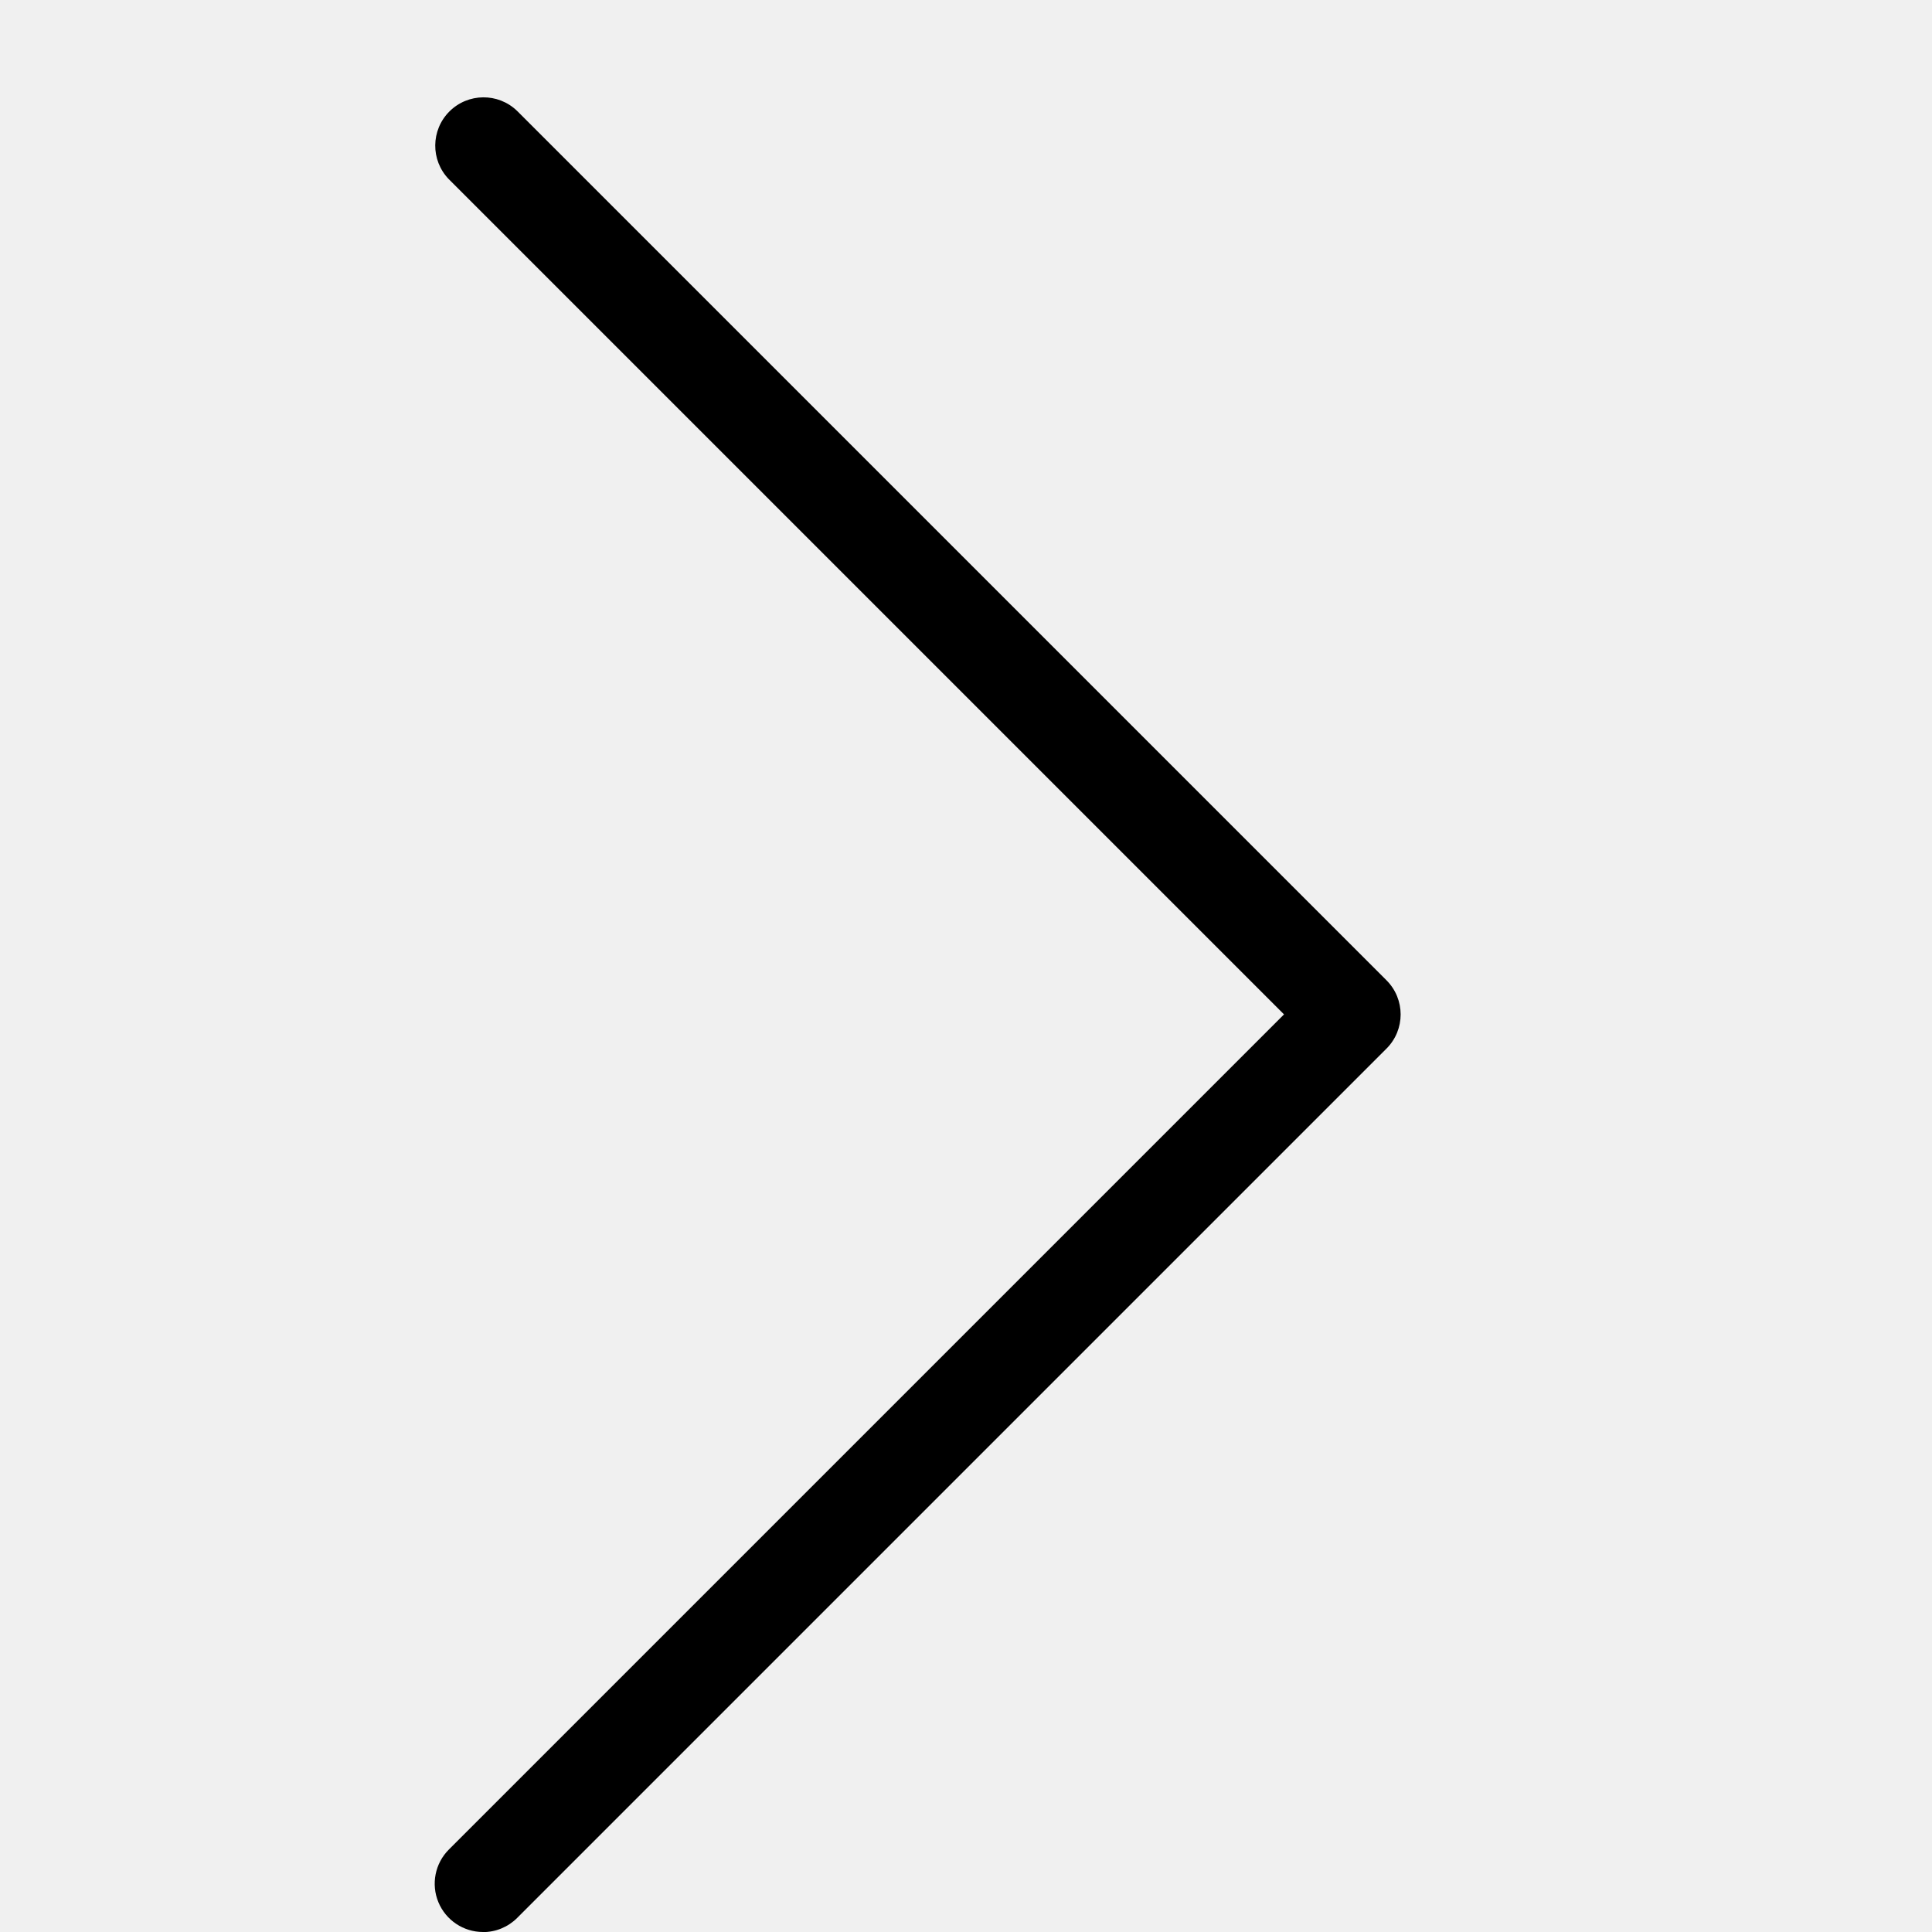
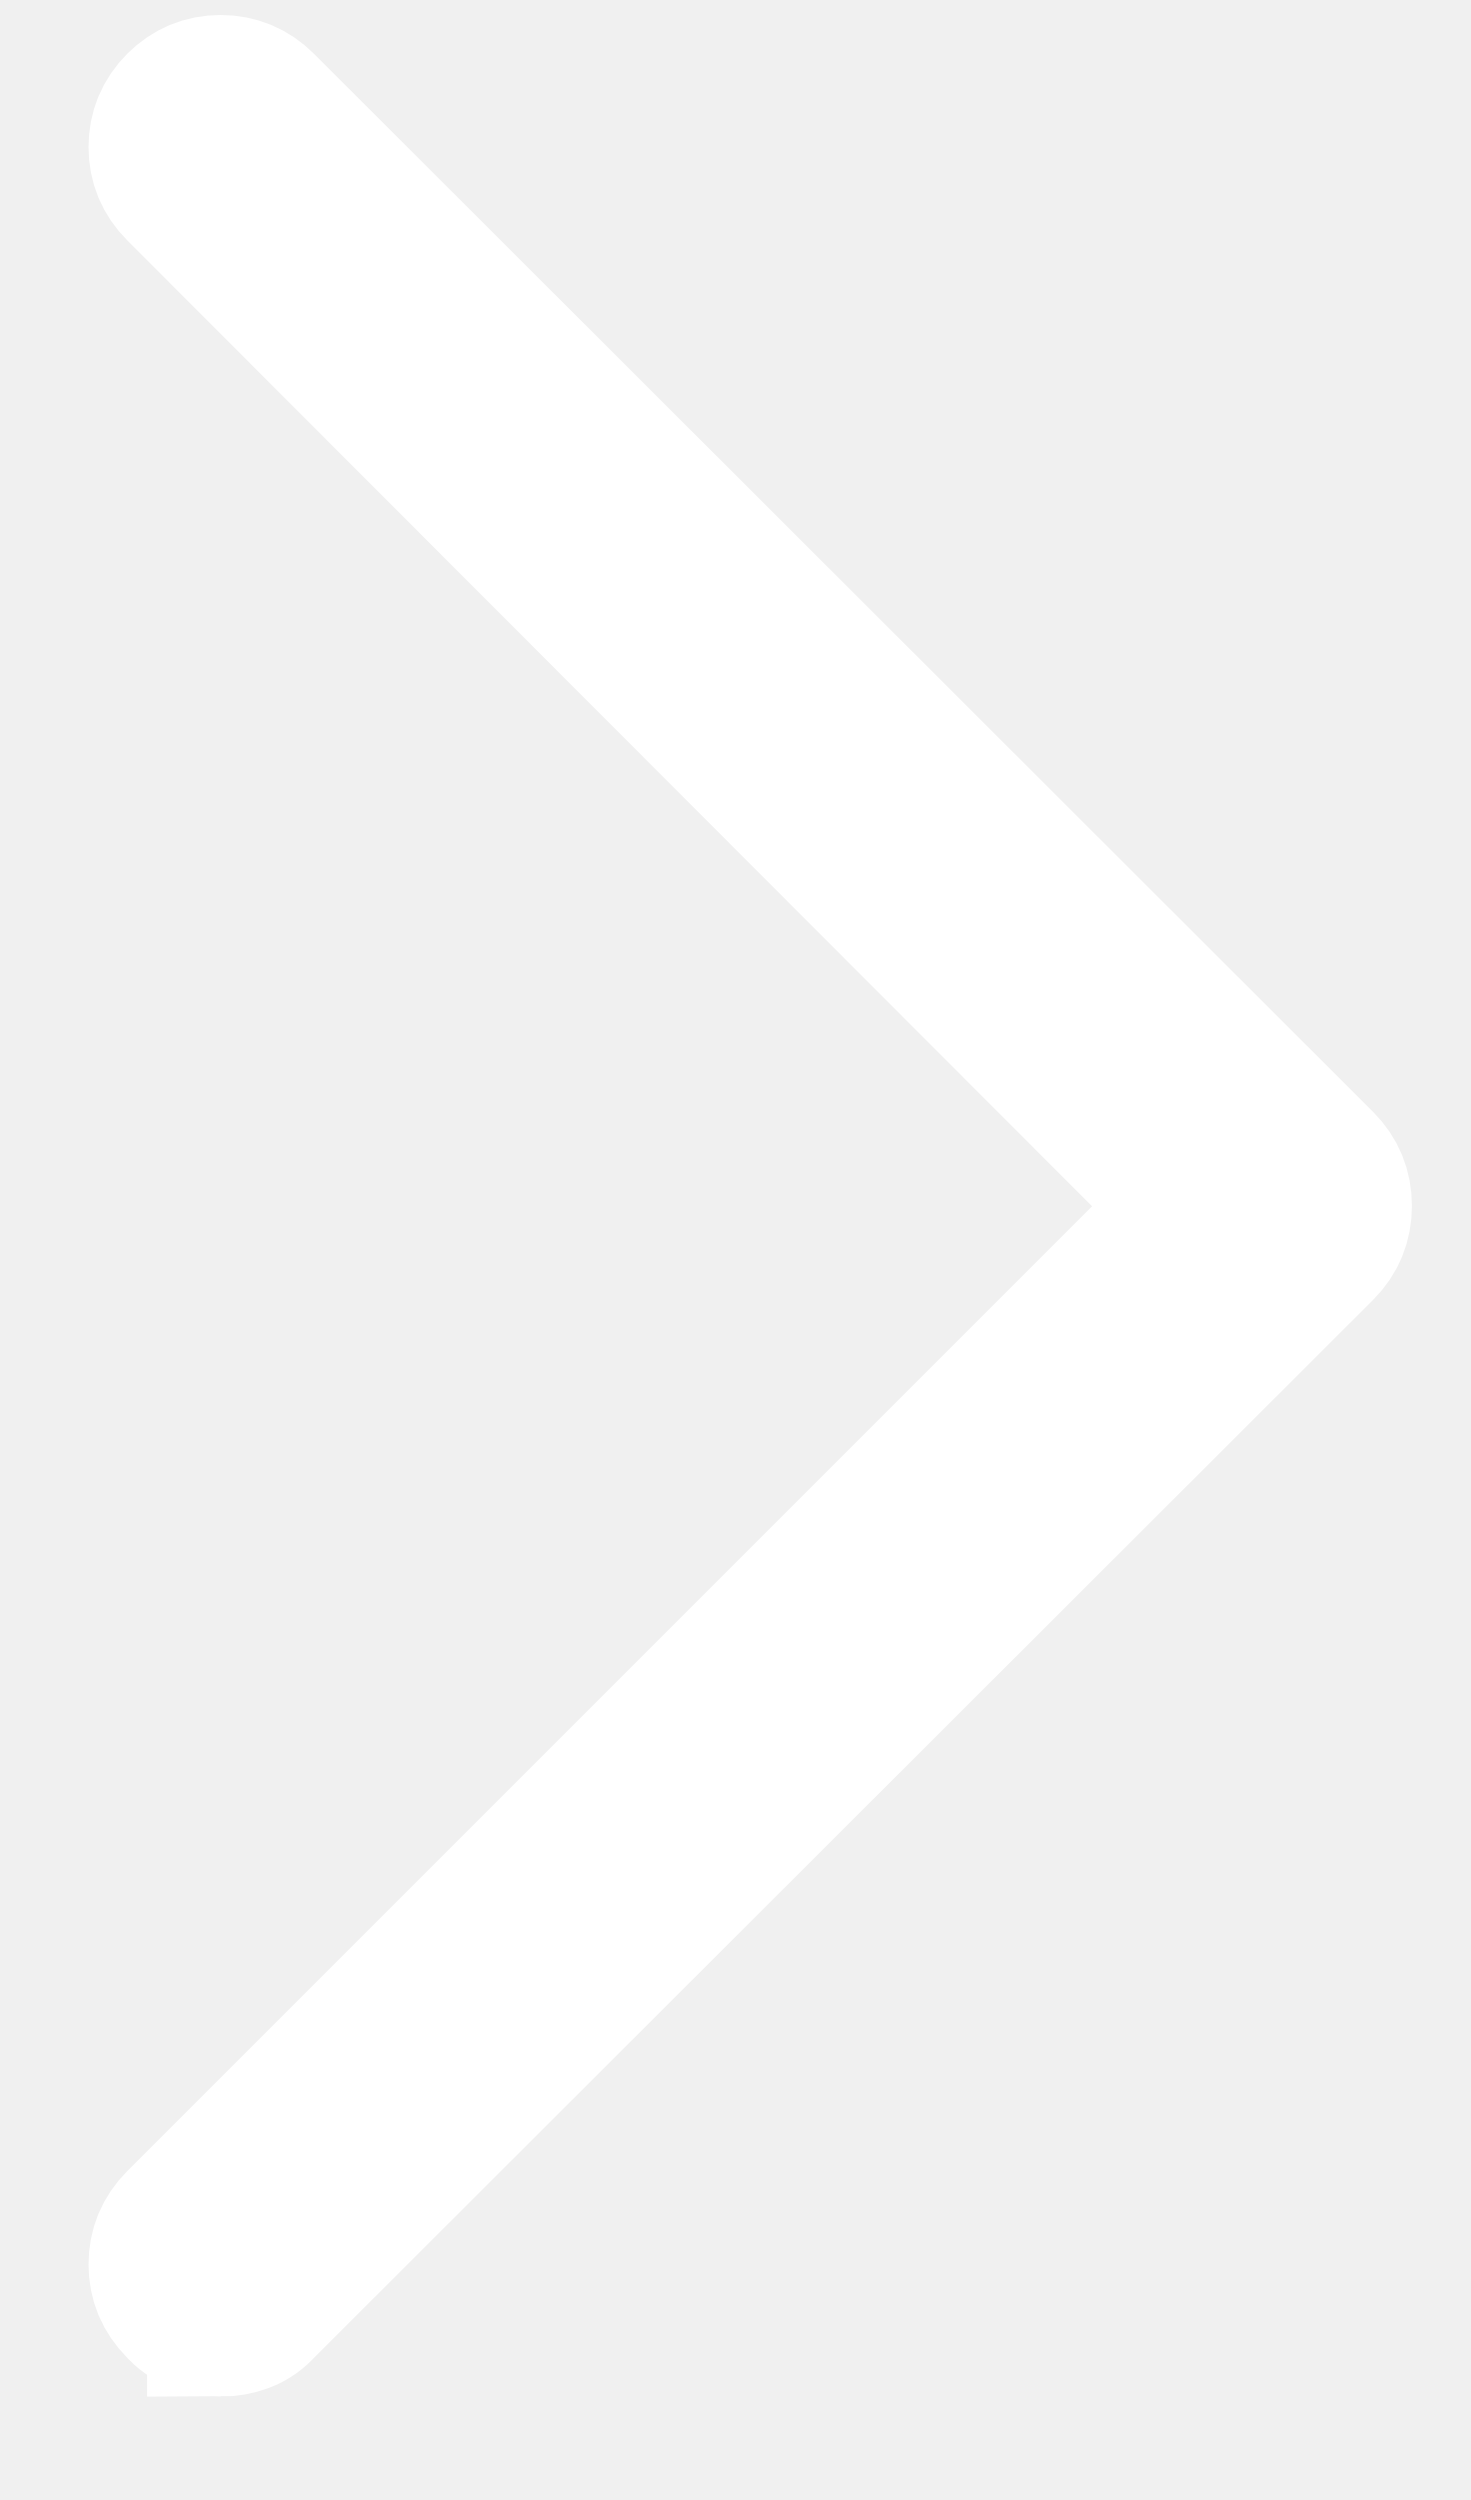
- <svg xmlns="http://www.w3.org/2000/svg" width="20" height="20">
-   <path d="M5 20a.5.5 0 0 1-.354-.853l8.646-8.646-8.646-8.646a.5.5 0 0 1 .707-.707l9 9a.5.5 0 0 1 0 .707l-9 9a.5.5 0 0 1-.354.146z" />
+ <svg xmlns="http://www.w3.org/2000/svg" width="10" height="17">
+   <path d="M1.5 15.797c.052 0 .103-.009.152-.027s.092-.048.129-.09h0l7.203-7.195c.078-.078.117-.173.117-.285s-.039-.207-.117-.285h0L1.781.719C1.703.641 1.609.602 1.5.602s-.203.039-.281.117-.117.172-.117.281.039.203.117.281h0l6.914 6.922-6.914 6.914c-.078.078-.117.172-.117.281s.039.203.117.281c.036.042.079.072.129.09s.1.027.152.027z" fill="#fff" stroke="#fff" />
</svg>
